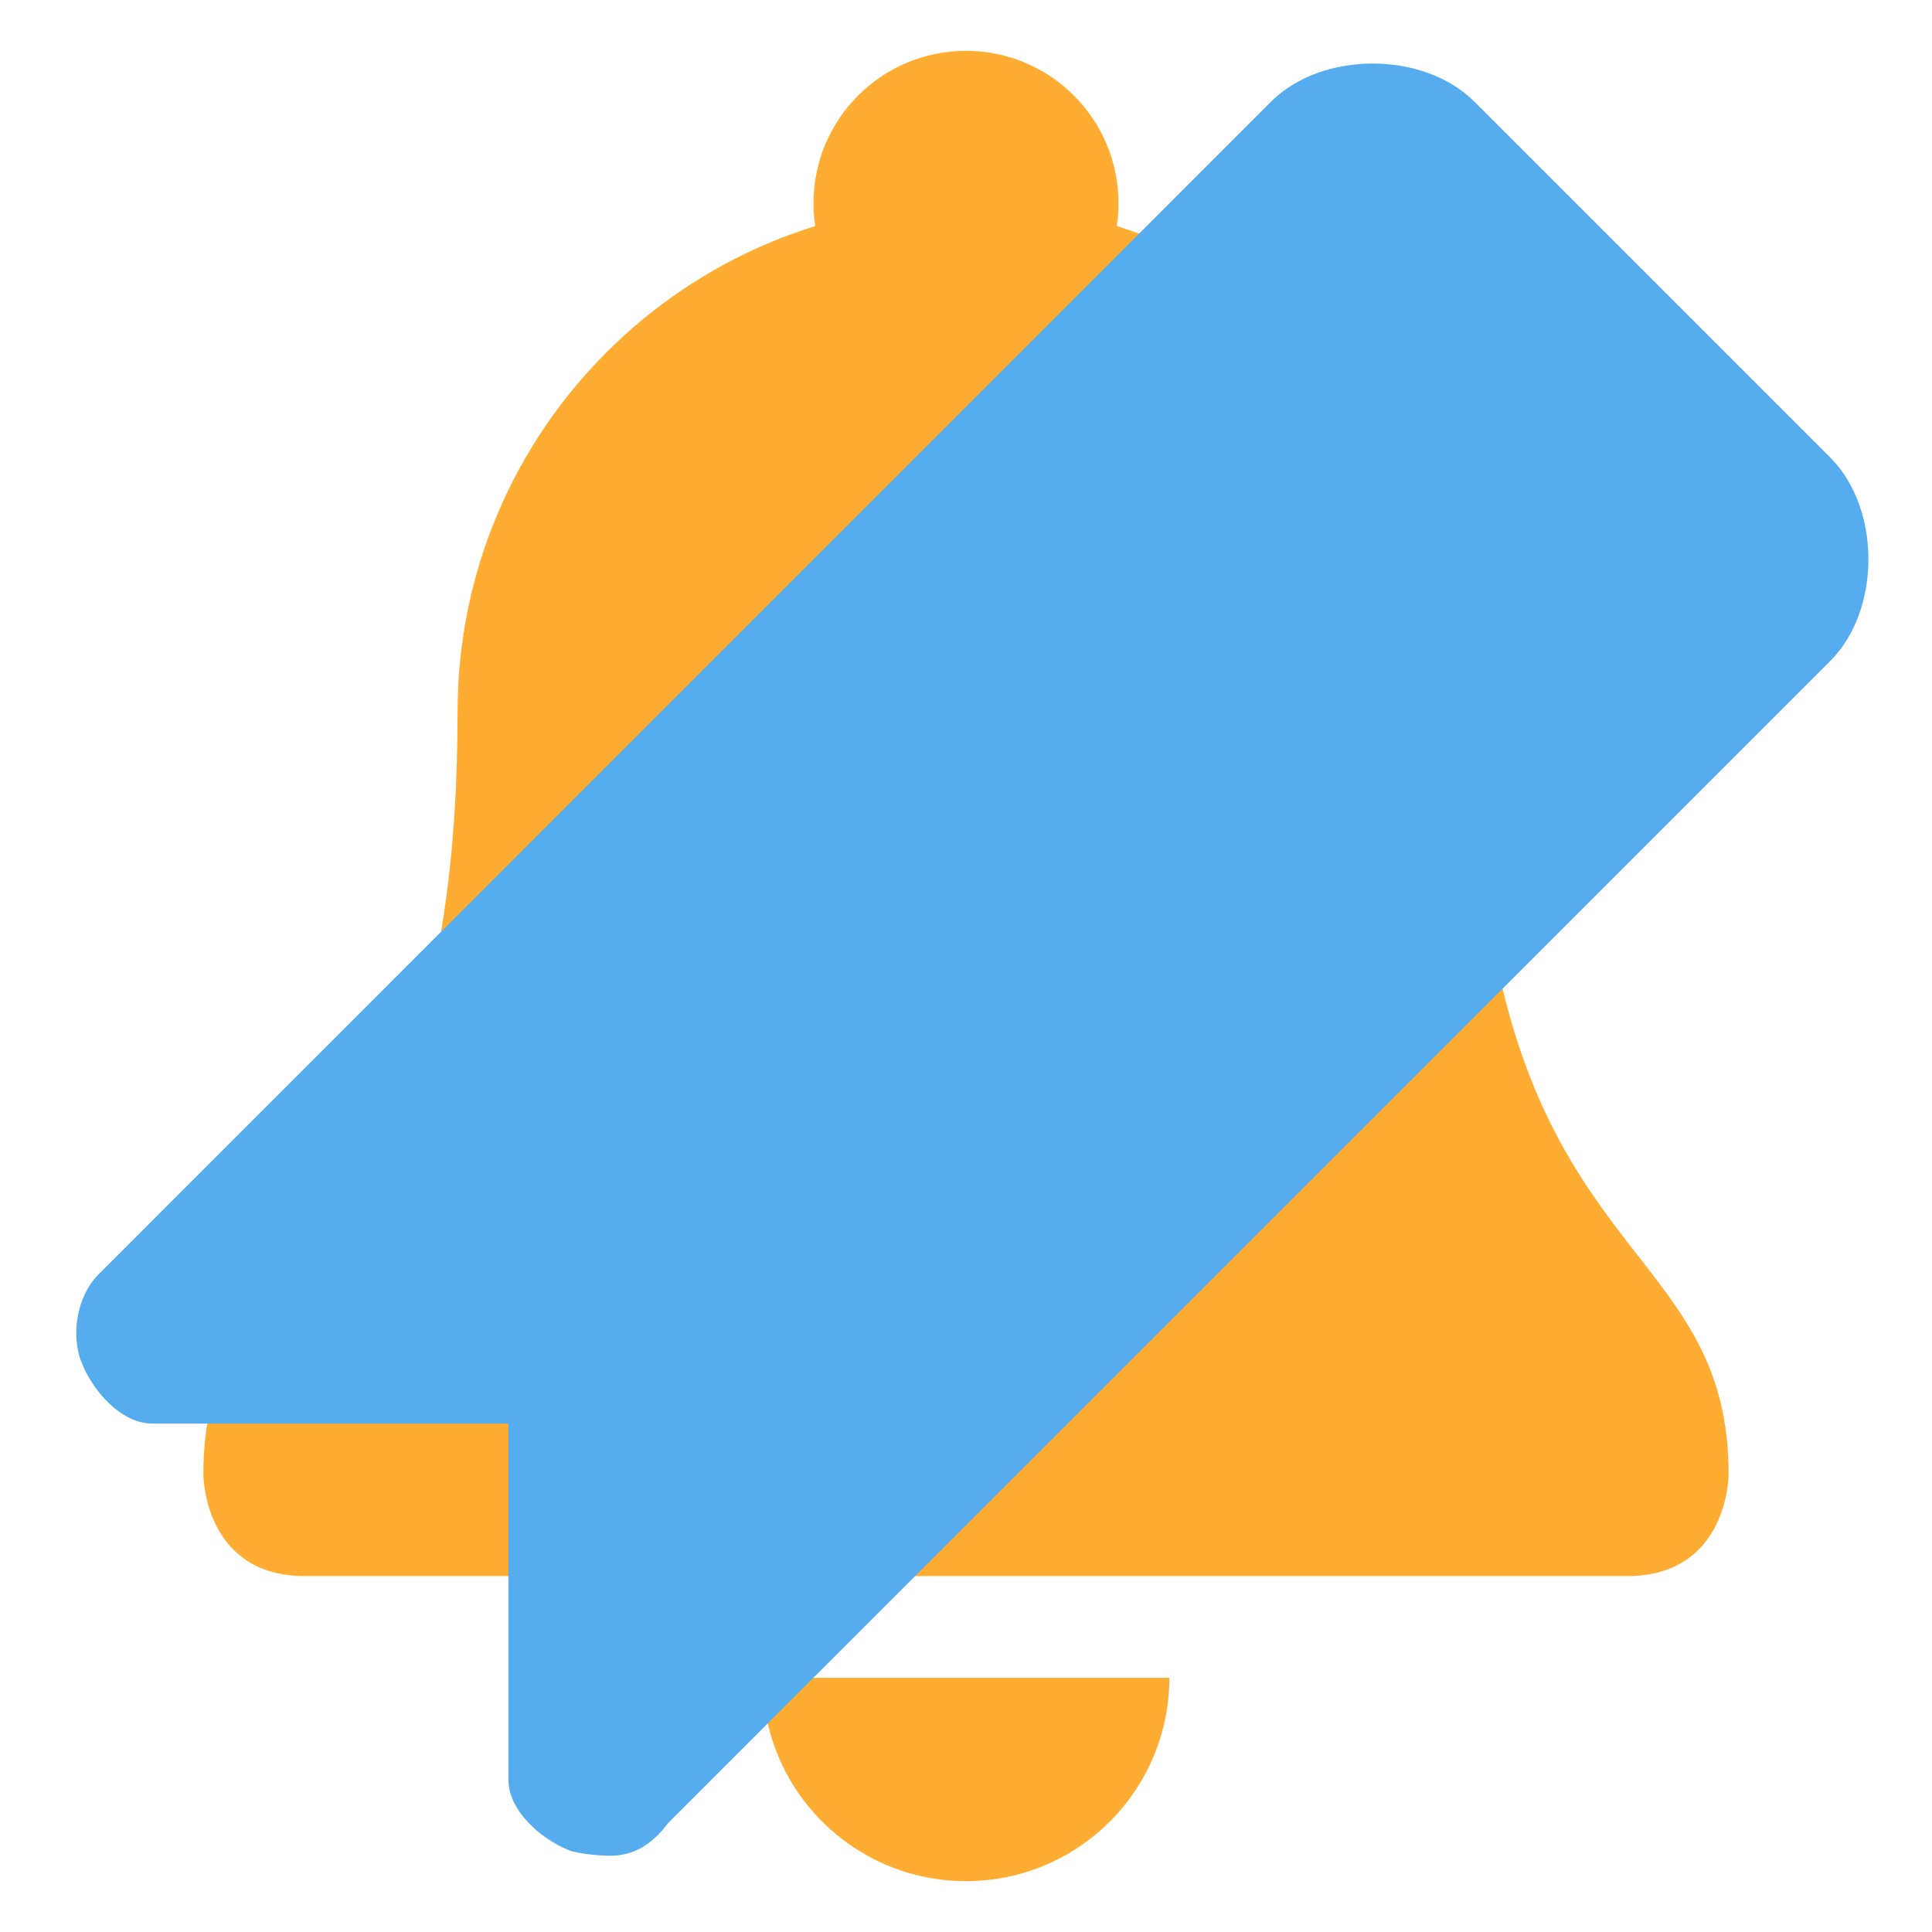
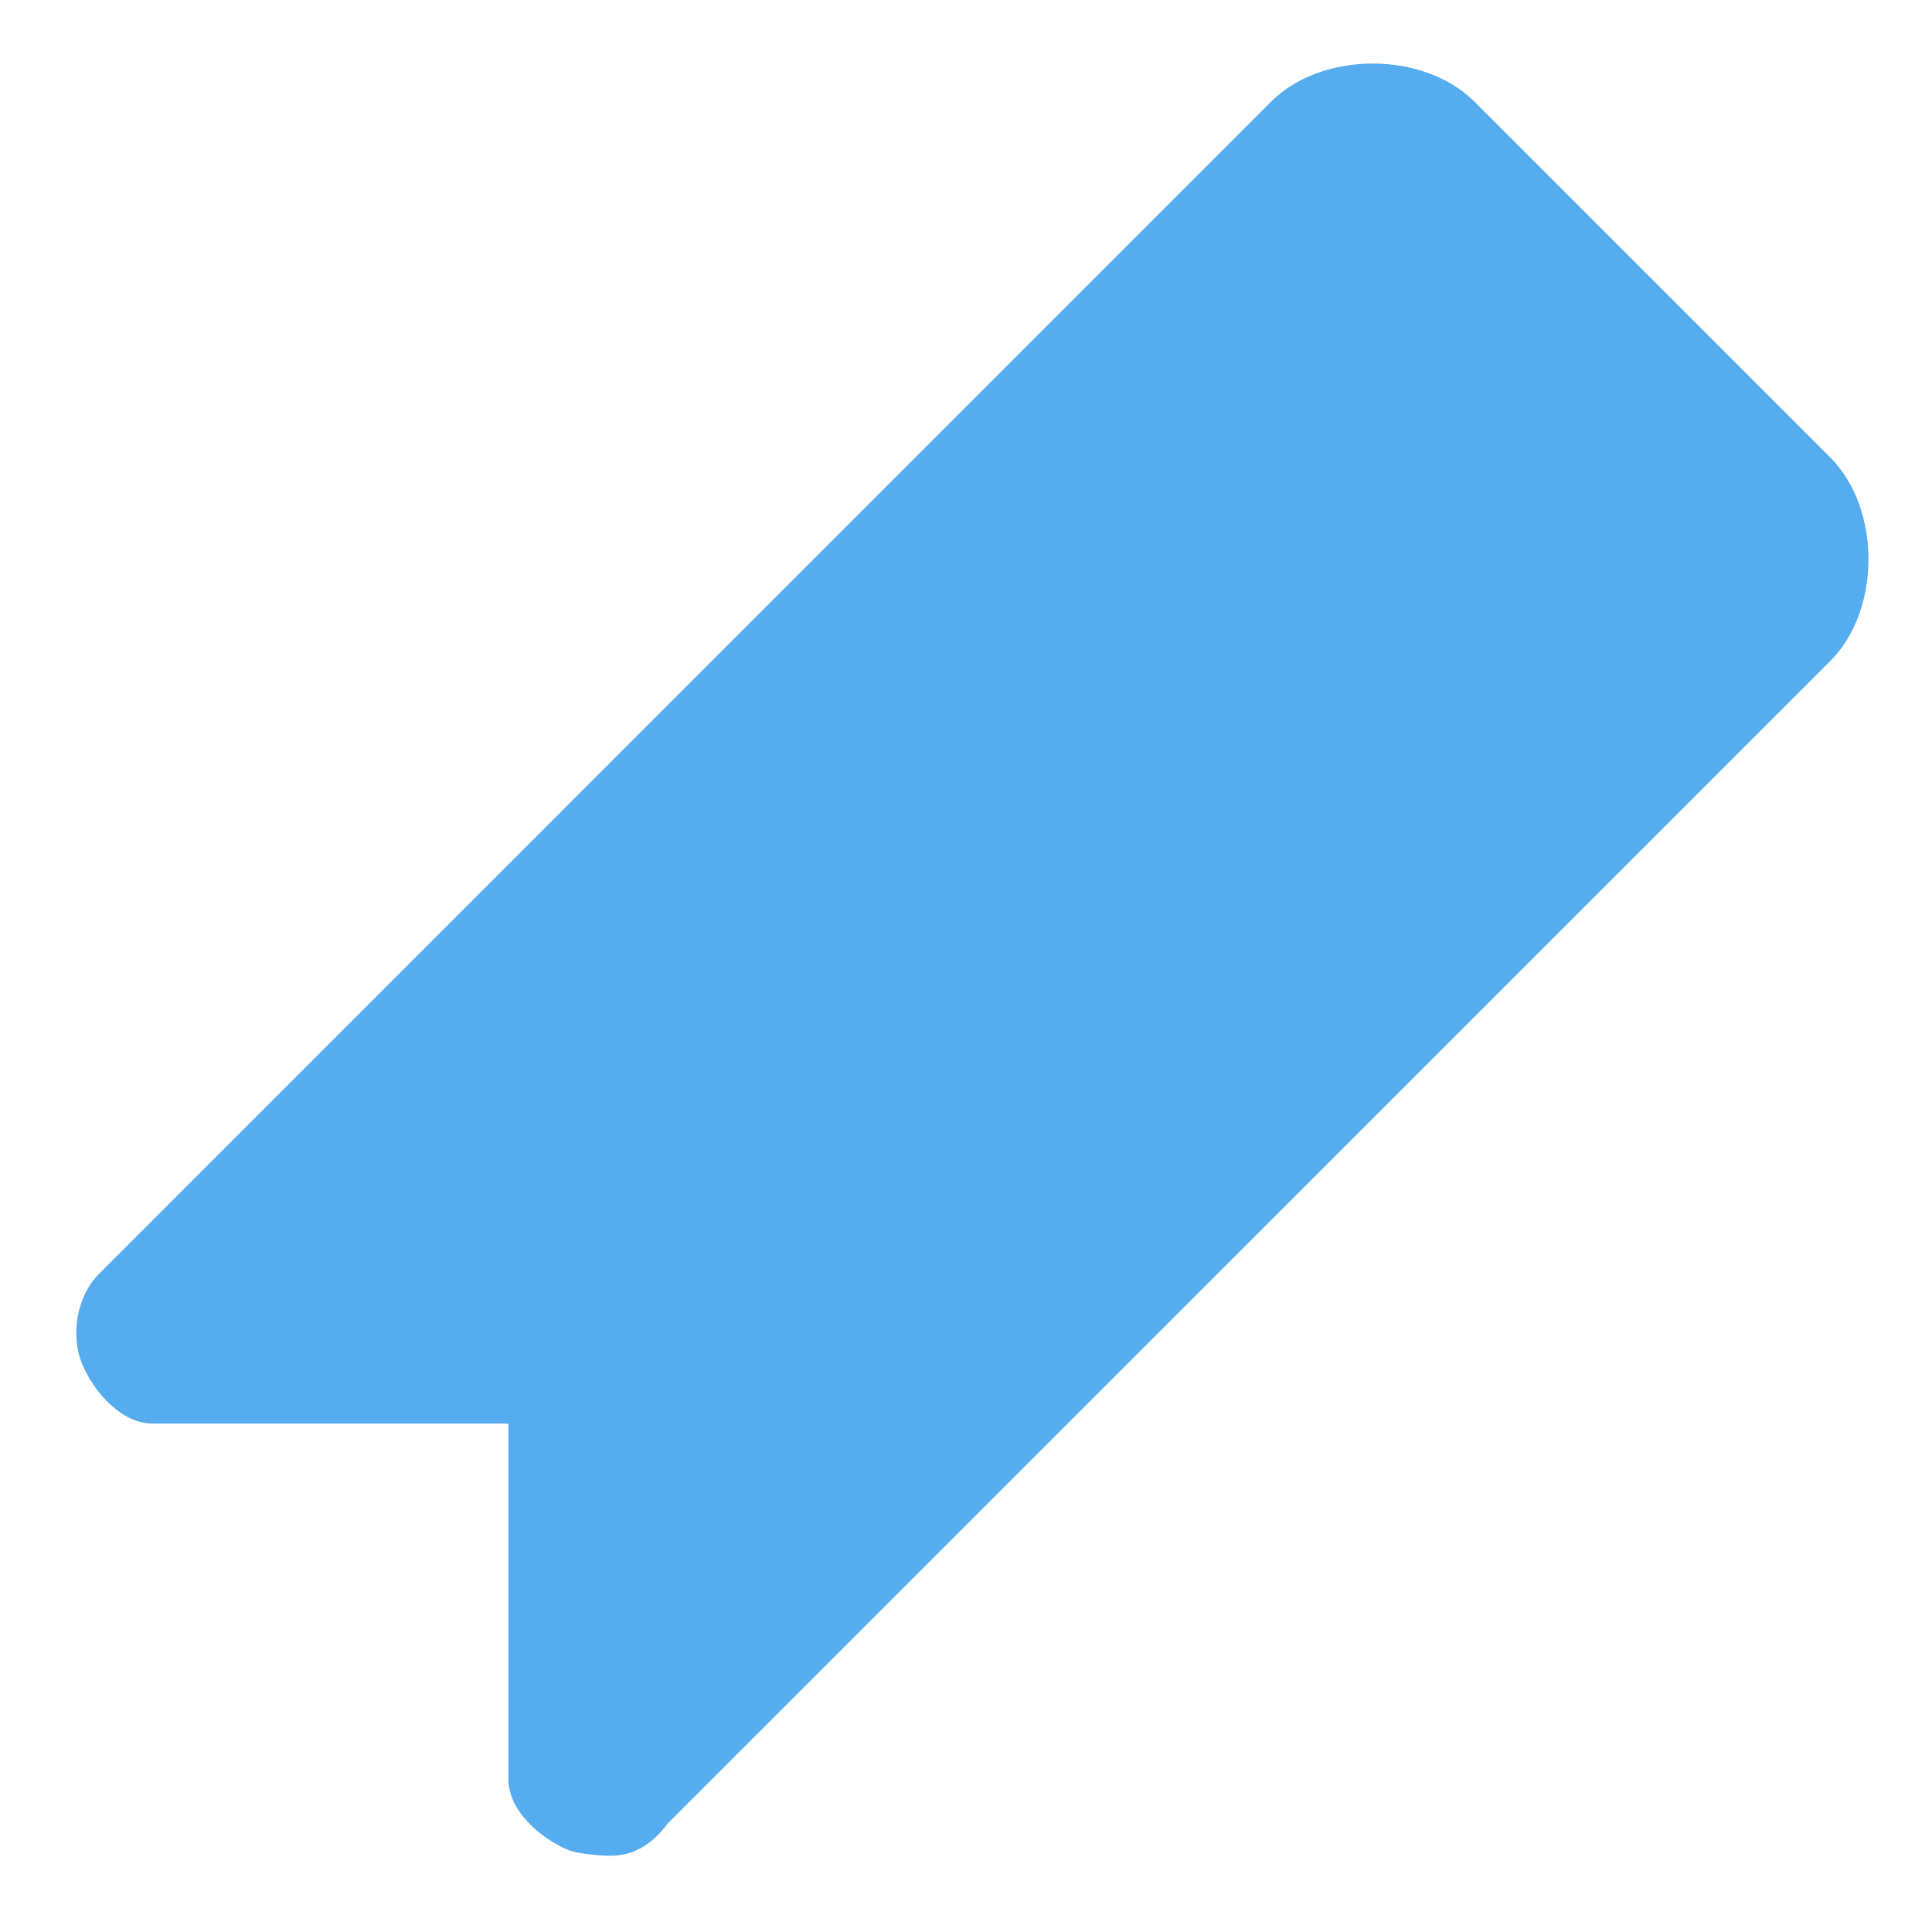
<svg xmlns="http://www.w3.org/2000/svg" viewBox="0 0 47.5 47.5" style="enable-background:new 0 0 47.5 47.5;" xml:space="preserve" version="1.1" id="svg2">
  <defs id="defs6">
    <clipPath id="clipPath16" clipPathUnits="userSpaceOnUse">
      <path id="path18" d="M 0,38 38,38 38,0 0,0 0,38 Z" />
    </clipPath>
-     <clipPath id="clipPath36" clipPathUnits="userSpaceOnUse">
-       <path id="path38" d="M 0,38 38,38 38,0 0,0 0,38 Z" />
-     </clipPath>
  </defs>
  <g transform="matrix(1.25,0,0,-1.25,0,47.5)" id="g10">
    <g id="g12">
      <g clip-path="url(#clipPath16)" id="g14">
-         <g transform="translate(29,24)" id="g20">
-           <path id="path22" style="fill:#ffac33;fill-opacity:1;fill-rule:nonzero;stroke:none" d="m 0,0 c 0,-11 5,-10 5,-15 0,0 0,-2 -2,-2 l -26,0 c -2,0 -2,2 -2,2 0,5 5,4 5,15 0,5.522 4.478,10 10,10 C -4.478,10 0,5.522 0,0" />
-         </g>
-         <g transform="translate(22,34)" id="g24">
-           <path id="path26" style="fill:#ffac33;fill-opacity:1;fill-rule:nonzero;stroke:none" d="m 0,0 c 0,1.657 -1.344,3 -3,3 -1.657,0 -3,-1.343 -3,-3 0,-1.657 1.343,-3 3,-3 1.656,0 3,1.343 3,3" />
-         </g>
-         <g transform="translate(19,1)" id="g28">
-           <path id="path30" style="fill:#ffac33;fill-opacity:1;fill-rule:nonzero;stroke:none" d="M 0,0 C 2.209,0 4,1.791 4,4 L -4,4 C -4,1.791 -2.209,0 0,0" />
-         </g>
-       </g>
-     </g>
-     <g id="g32">
-       <g clip-path="url(#clipPath36)" id="g34">
-         <g transform="translate(11.9995,1.5)" id="g40">
-           <path id="path42" style="fill:#55acee;fill-opacity:1;fill-rule:nonzero;stroke:none" d="M 0,0 C -0.193,0 -0.638,0.037 -0.824,0.114 -1.384,0.347 -2,0.894 -2,1.5 l 0,7 -7,0 c -0.606,0 -1.153,0.615 -1.385,1.176 -0.233,0.56 -0.104,1.331 0.325,1.76 L 13,34.5 c 1,1 3,1 4,0 l 7,-7 c 1,-1 1,-3 0,-4 L 1.144,0.646 C 0.774,0.15 0.391,0 0,0" />
+         <g transform="translate(11.9995,1.5)" id="g20">
+           <path id="path22" style="fill:#55acee;fill-opacity:1;fill-rule:nonzero;stroke:none" d="m 0,0 c -0.193,0 -0.638,0.037 -0.824,0.114 -0.56,0.233 -1.175,0.78 -1.175,1.386 l 0,7 -7,0 c -0.607,0 -1.154,0.615 -1.386,1.176 -0.233,0.56 -0.104,1.331 0.325,1.76 L 13.001,34.5 c 1,1 3,1 4,0 l 7,-7 c 1,-1 1,-3 0,-4 L 1.144,0.646 C 0.774,0.15 0.391,0 0,0" />
        </g>
      </g>
    </g>
  </g>
</svg>
